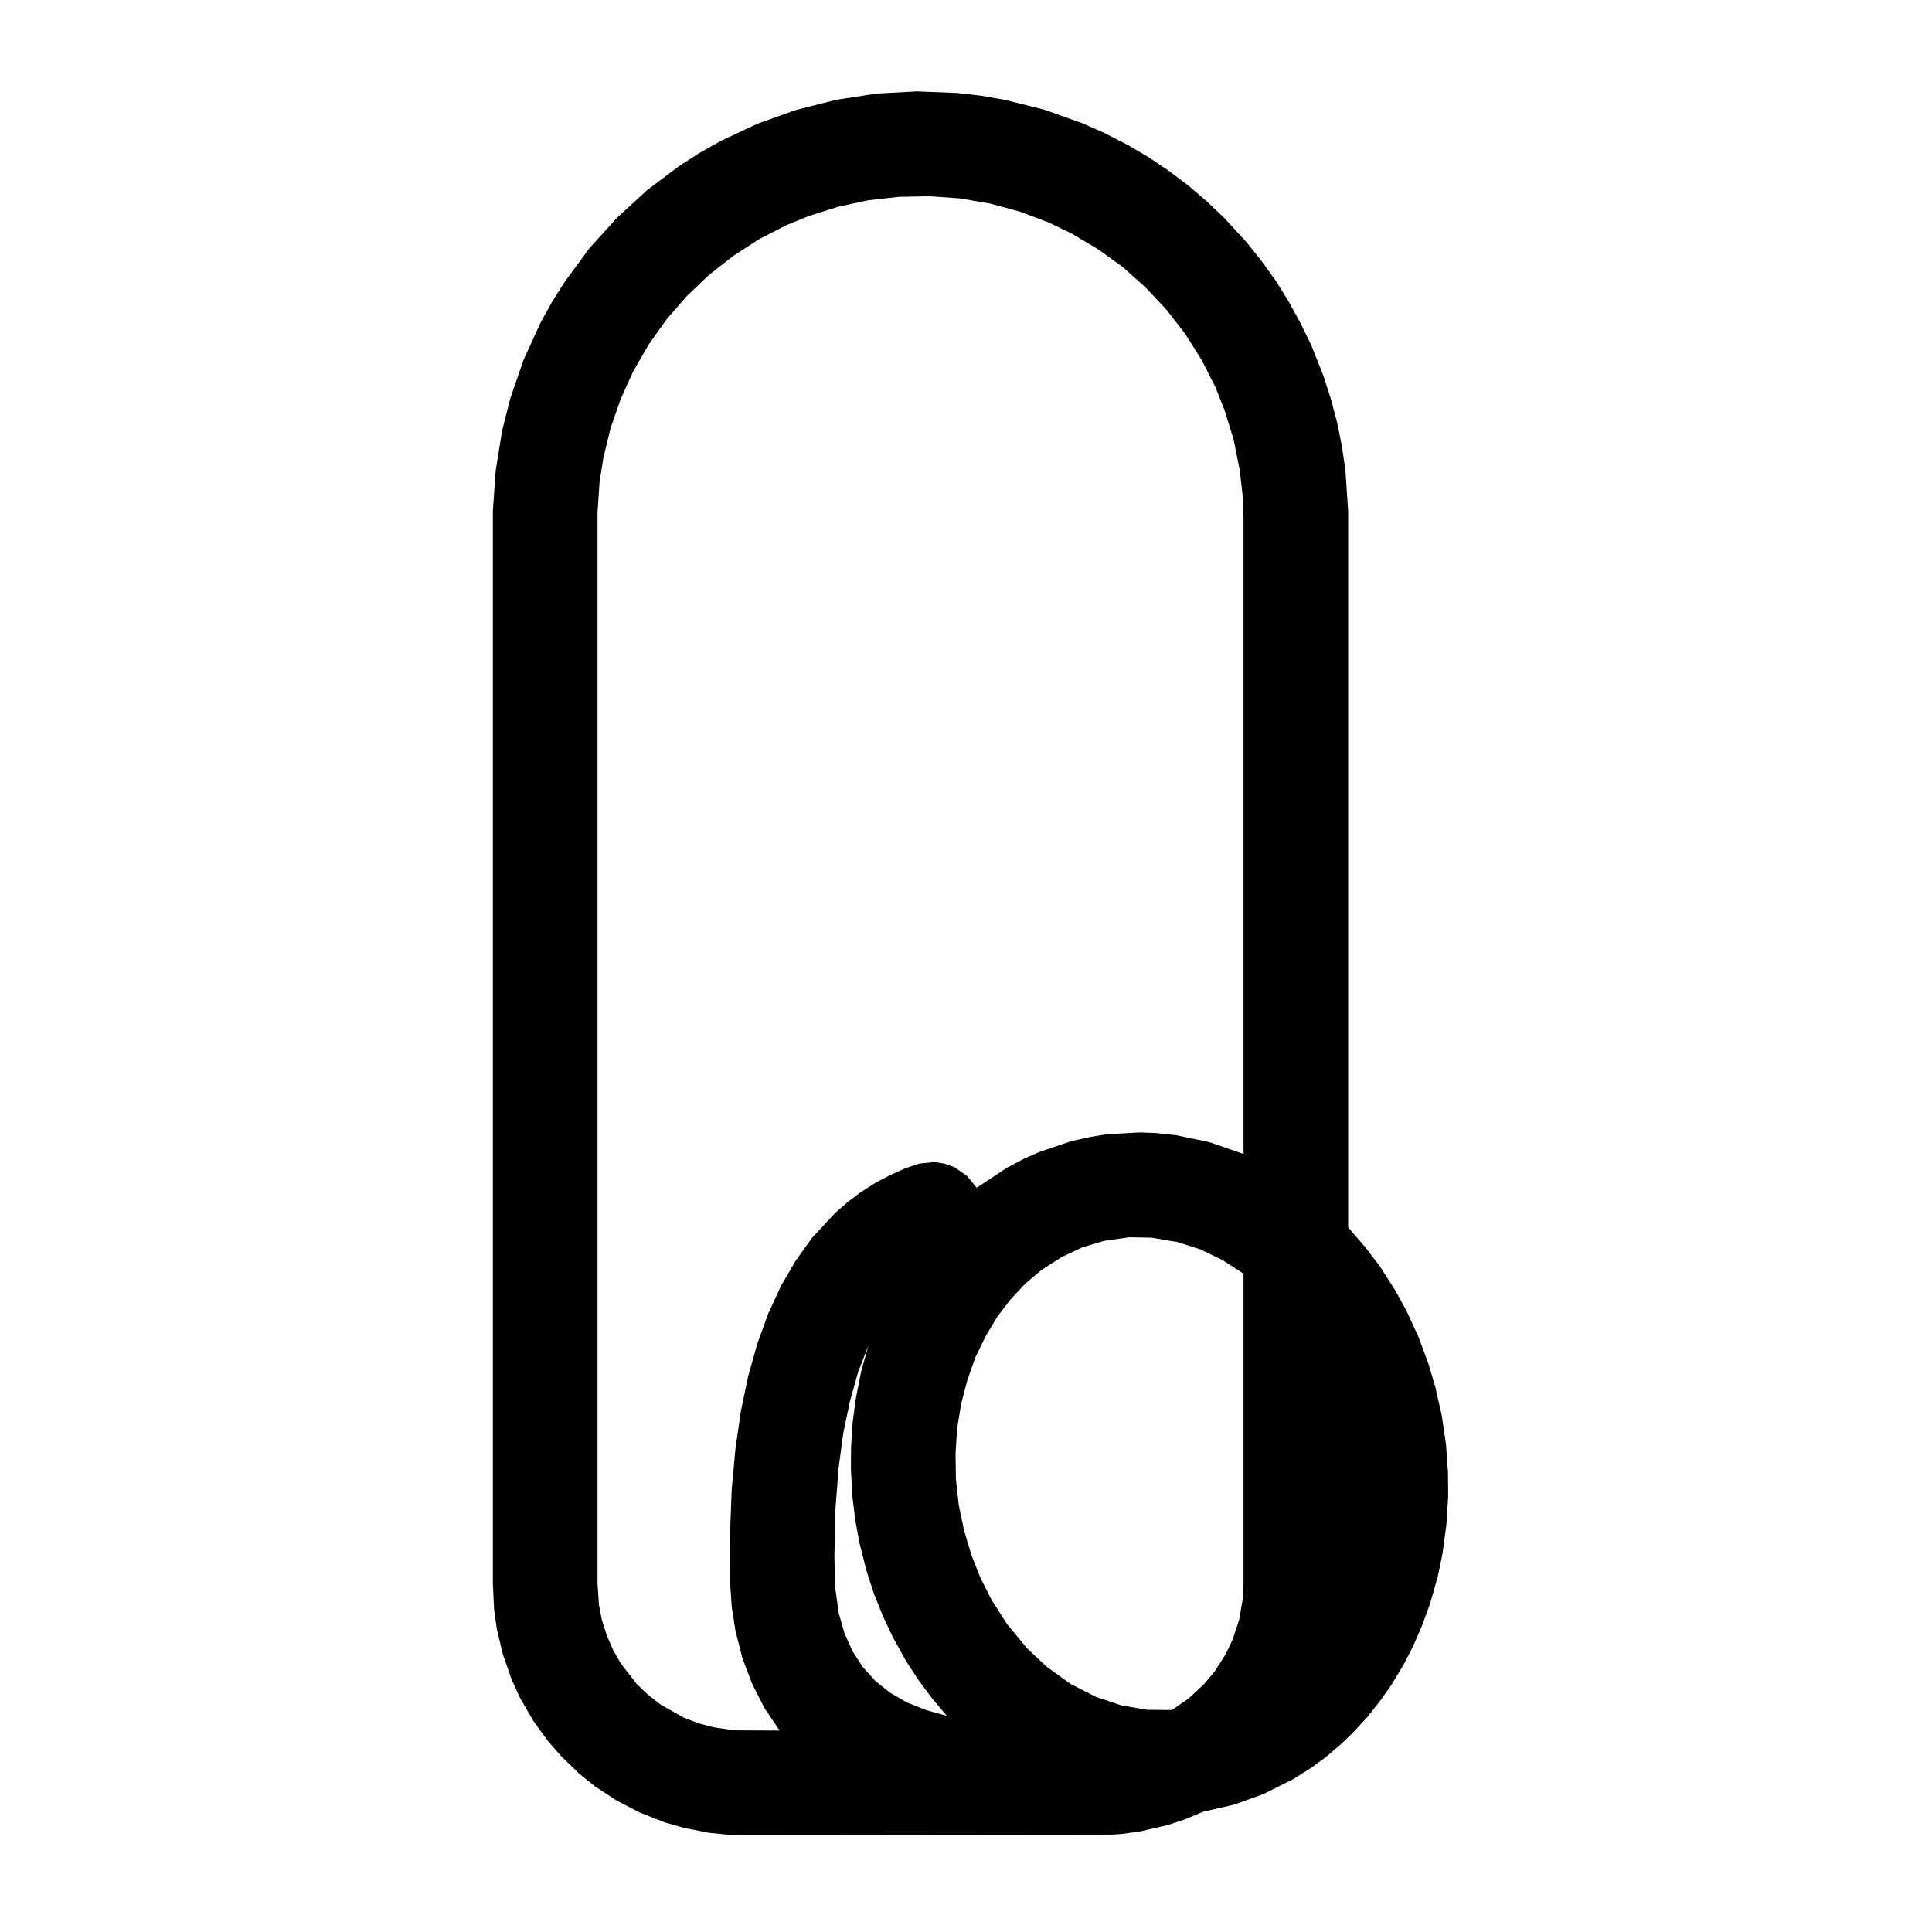
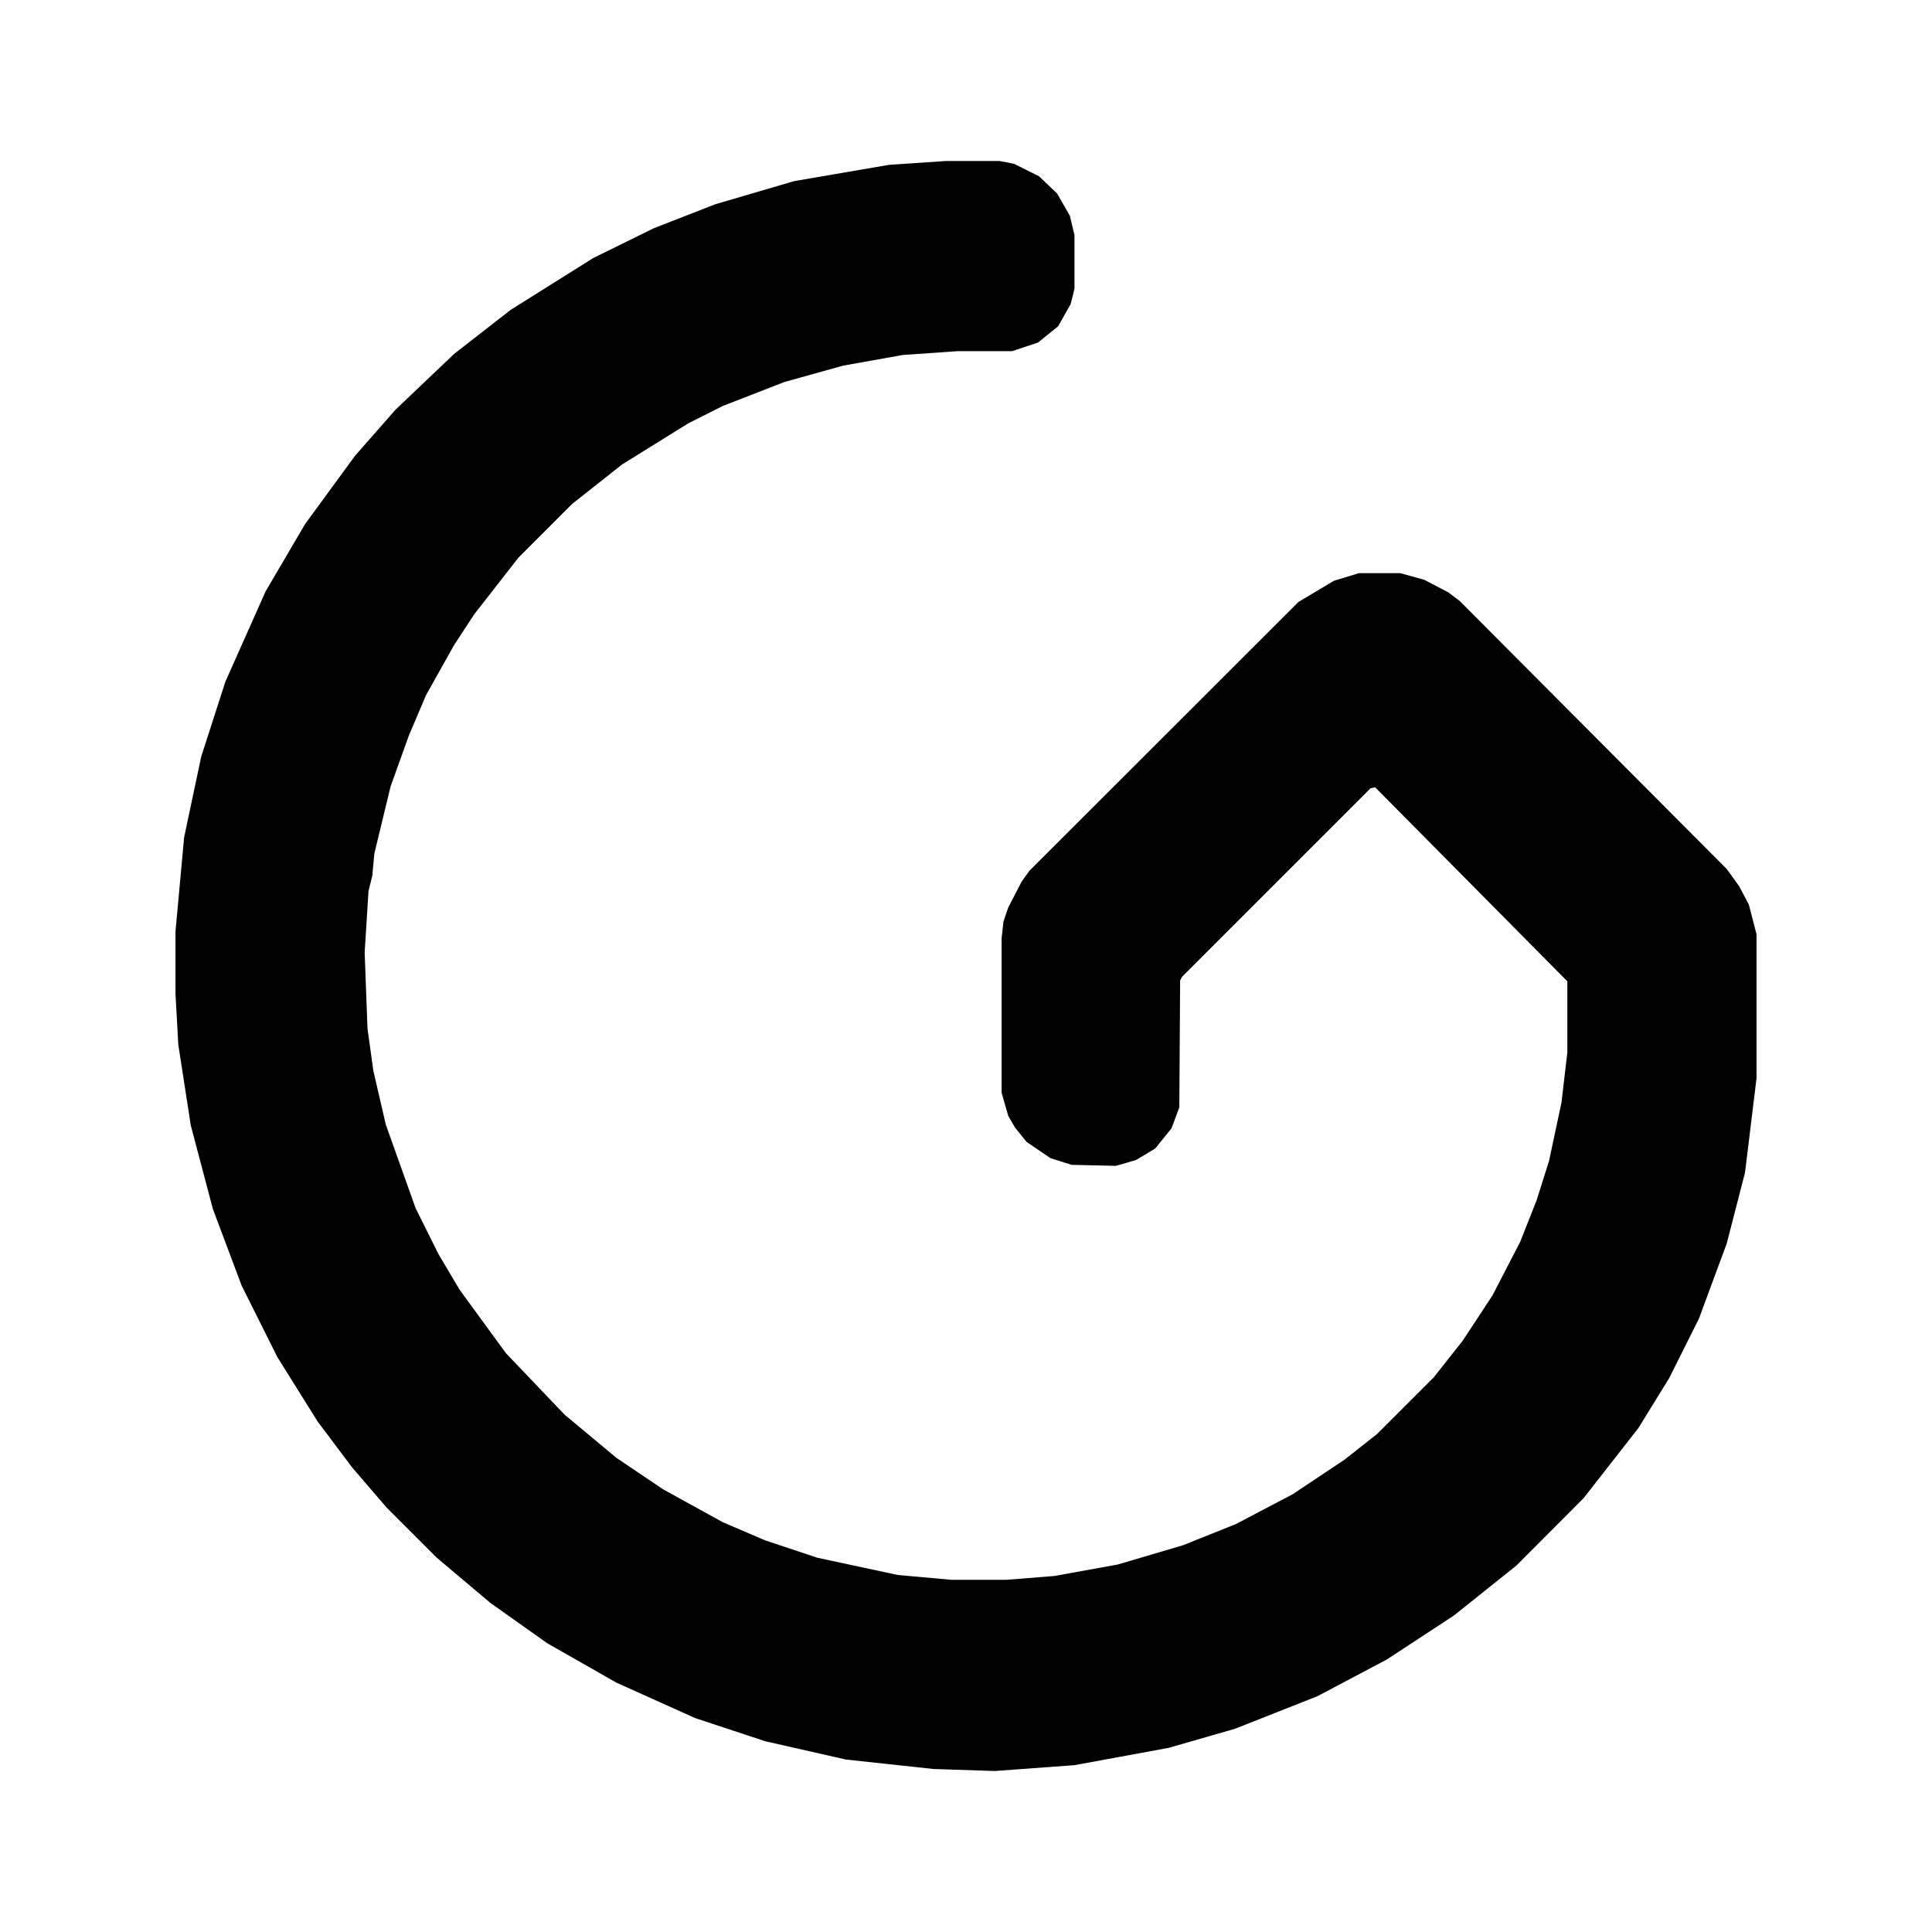
- <svg xmlns="http://www.w3.org/2000/svg" width="960" height="960" viewBox="0 0 960 960">
-   <path fill="#000" fill-rule="evenodd" d="M244.9 786.9 L245.5 799.8 L246.9 809.6 L249.8 821.8 L254.2 834.5 L258.3 843.5 L265.0 855.1 L272.4 865.3 L278.9 872.7 L287.9 881.4 L295.6 887.6 L306.1 894.5 L318.0 900.7 L330.5 905.6 L340.1 908.3 L352.3 910.7 L362.2 911.7 L548.3 911.9 L557.2 911.3 L566.1 910.1 L580.1 906.9 L588.6 904.1 L598.0 900.2 L613.3 896.7 L627.9 891.4 L642.7 884.0 L651.4 878.5 L658.4 873.4 L666.3 866.7 L672.5 860.7 L679.6 853.0 L686.4 844.3 L691.4 837.2 L697.2 827.6 L702.1 818.1 L706.6 807.8 L710.6 796.8 L714.4 783.5 L716.8 771.9 L718.7 757.7 L719.6 743.6 L719.5 731.7 L718.5 717.6 L716.4 703.3 L713.2 689.2 L709.8 677.7 L704.8 664.2 L699.0 651.6 L693.3 641.2 L685.9 629.6 L678.8 620.2 L669.9 609.9 L669.9 254.0 L668.5 233.3 L666.7 221.3 L664.4 209.9 L661.3 198.2 L657.4 186.2 L651.6 171.6 L646.3 160.7 L640.2 149.6 L633.8 139.3 L626.7 129.5 L619.1 120.0 L608.5 108.5 L599.7 100.1 L590.5 92.2 L580.8 84.9 L570.7 78.1 L560.3 72.0 L549.0 66.2 L538.0 61.3 L518.9 54.5 L499.3 49.6 L487.8 47.6 L475.8 46.2 L455.6 45.4 L435.4 46.5 L415.4 49.6 L395.3 54.7 L376.3 61.5 L358.0 70.1 L347.4 76.1 L337.6 82.4 L321.5 94.5 L306.6 108.2 L293.0 123.2 L280.7 139.9 L274.5 149.7 L268.6 160.3 L260.2 178.7 L253.6 197.8 L249.5 214.0 L246.3 233.9 L244.9 253.6 L244.9 786.9ZM296.9 254.8 L297.9 239.6 L299.8 227.5 L303.4 212.7 L308.4 198.3 L314.7 184.4 L322.4 171.1 L331.2 158.7 L341.2 147.2 L352.3 136.6 L364.3 127.2 L377.1 118.9 L390.7 111.9 L402.0 107.3 L416.6 102.7 L431.5 99.5 L446.7 97.8 L461.9 97.5 L477.2 98.6 L492.2 101.2 L506.9 105.2 L521.2 110.6 L532.2 115.9 L545.4 123.7 L557.8 132.6 L569.2 142.8 L579.6 153.9 L589.0 166.0 L597.1 178.9 L604.0 192.5 L608.5 203.9 L613.0 218.5 L616.0 233.5 L617.4 245.6 L617.9 257.9 L617.9 573.4 L600.8 567.5 L584.5 564.1 L574.4 563.0 L566.4 562.7 L549.9 563.6 L542.0 564.9 L532.1 567.1 L516.5 572.4 L509.1 575.6 L500.1 580.4 L485.3 590.2 L480.4 584.2 L474.1 579.9 L469.3 578.2 L464.3 577.4 L456.7 578.2 L449.6 580.6 L442.1 584.0 L434.9 587.8 L427.7 592.4 L421.2 597.3 L414.8 602.9 L403.4 615.2 L395.4 626.4 L388.1 638.9 L381.7 652.8 L376.3 667.7 L371.7 684.1 L368.1 701.4 L365.4 720.2 L363.6 739.9 L362.7 762.8 L362.8 786.8 L363.6 798.4 L365.4 810.1 L368.9 823.9 L373.7 836.6 L379.9 848.8 L387.4 859.9 L365.0 859.8 L354.7 858.3 L347.1 856.3 L339.8 853.5 L328.4 847.1 L322.2 842.3 L316.5 836.9 L308.5 826.6 L304.6 819.8 L301.5 812.6 L299.1 805.1 L297.6 797.4 L296.9 786.7 L296.9 254.8ZM617.9 786.6 L617.5 794.7 L615.7 805.0 L612.4 814.9 L609.0 822.0 L603.4 830.8 L598.3 836.8 L590.7 843.9 L582.3 849.7 L570.1 849.6 L557.2 847.4 L544.4 843.1 L531.9 836.7 L520.1 828.2 L510.4 819.1 L500.4 807.0 L492.8 795.1 L487.2 784.1 L482.6 772.4 L479.0 760.3 L476.4 747.8 L475.0 735.1 L474.8 722.4 L475.6 709.8 L477.6 697.5 L480.7 685.7 L484.7 674.4 L489.8 663.9 L495.6 654.2 L502.3 645.5 L509.6 637.7 L517.6 631.0 L527.4 624.7 L537.8 619.8 L548.5 616.6 L561.1 614.8 L572.3 615.0 L585.2 617.2 L596.4 620.8 L607.4 626.1 L617.9 632.9 L617.9 786.6ZM431.6 668.4 L427.9 681.5 L425.2 695.2 L423.7 706.6 L422.9 718.5 L422.8 730.0 L423.6 744.1 L425.1 756.0 L427.2 767.3 L430.7 781.0 L434.3 792.0 L438.7 803.0 L443.6 813.4 L450.3 825.5 L456.5 835.0 L463.3 844.1 L470.5 852.6 L460.1 849.7 L450.6 845.9 L442.1 841.0 L434.9 835.2 L428.6 828.2 L423.6 820.4 L419.7 811.8 L416.8 801.8 L415.0 788.9 L414.6 773.3 L415.1 750.2 L416.7 729.4 L419.0 712.2 L422.3 696.4 L426.4 681.7 L431.6 668.4Z" />
+ <svg xmlns="http://www.w3.org/2000/svg" viewBox="0 0 960 960" width="960" height="960">
+   <path fill="#000" fill-rule="evenodd" d="M470.0 80.0 L441.8 81.9 L394.6 90.0 L355.4 101.5 L324.9 113.4 L294.8 128.2 L253.7 154.0 L225.6 175.9 L196.5 203.6 L176.4 226.5 L151.6 260.4 L132.0 293.8 L112.0 338.7 L100.0 375.9 L91.5 416.0 L87.2 462.8 L87.2 493.8 L88.6 519.1 L94.8 559.2 L105.8 600.8 L120.1 638.9 L137.8 674.3 L157.8 706.3 L175.0 729.2 L192.2 749.2 L217.0 774.0 L243.7 796.5 L271.9 816.5 L306.3 836.1 L345.4 853.7 L380.2 865.2 L420.3 874.3 L463.8 879.0 L494.3 880.0 L533.9 877.1 L580.7 868.5 L613.7 859.0 L654.7 842.8 L689.1 824.6 L722.5 802.7 L753.5 777.9 L786.9 744.4 L814.1 709.6 L829.4 684.8 L844.2 655.2 L858.0 617.9 L867.1 582.6 L872.8 535.8 L872.8 464.2 L869.0 449.5 L864.2 440.4 L858.0 431.8 L725.3 298.6 L719.6 294.3 L707.7 288.1 L695.8 284.8 L675.2 284.8 L662.8 288.6 L645.2 299.1 L511.5 432.7 L507.7 438.0 L501.0 450.9 L498.6 458.0 L497.7 466.2 L497.7 543.0 L501.0 554.5 L504.3 560.2 L510.1 567.4 L522.0 575.5 L532.5 578.8 L554.5 579.3 L564.5 576.4 L574.0 570.7 L582.1 560.7 L586.0 550.2 L586.4 487.2 L587.4 485.3 L681.0 391.7 L683.3 391.2 L778.8 487.6 L778.8 523.0 L775.9 547.8 L769.7 576.9 L763.5 596.5 L755.4 617.0 L741.6 643.7 L726.8 666.2 L712.5 684.3 L684.3 712.5 L668.1 725.3 L642.3 742.5 L614.1 757.3 L587.9 767.8 L555.4 777.4 L523.9 783.1 L500.0 785.0 L472.8 785.0 L446.1 782.6 L406.0 774.0 L380.2 765.4 L359.2 756.4 L329.6 740.1 L306.3 724.4 L280.5 702.9 L251.4 672.4 L228.4 640.9 L217.9 623.2 L206.5 600.3 L191.7 558.8 L185.5 532.0 L182.6 511.0 L181.2 473.3 L183.1 442.8 L185.0 435.1 L186.0 424.2 L194.1 390.7 L203.2 365.4 L211.7 345.4 L225.6 320.6 L235.6 305.3 L257.6 277.1 L284.3 250.4 L309.1 230.8 L342.1 210.3 L359.2 201.7 L389.8 189.8 L418.9 181.7 L448.5 176.4 L475.7 174.5 L502.9 174.5 L515.8 170.2 L525.8 162.1 L532.0 151.1 L533.9 143.5 L533.9 116.8 L531.6 107.2 L525.3 96.2 L516.3 87.6 L503.9 81.4 L496.7 80.0Z" />
</svg>
